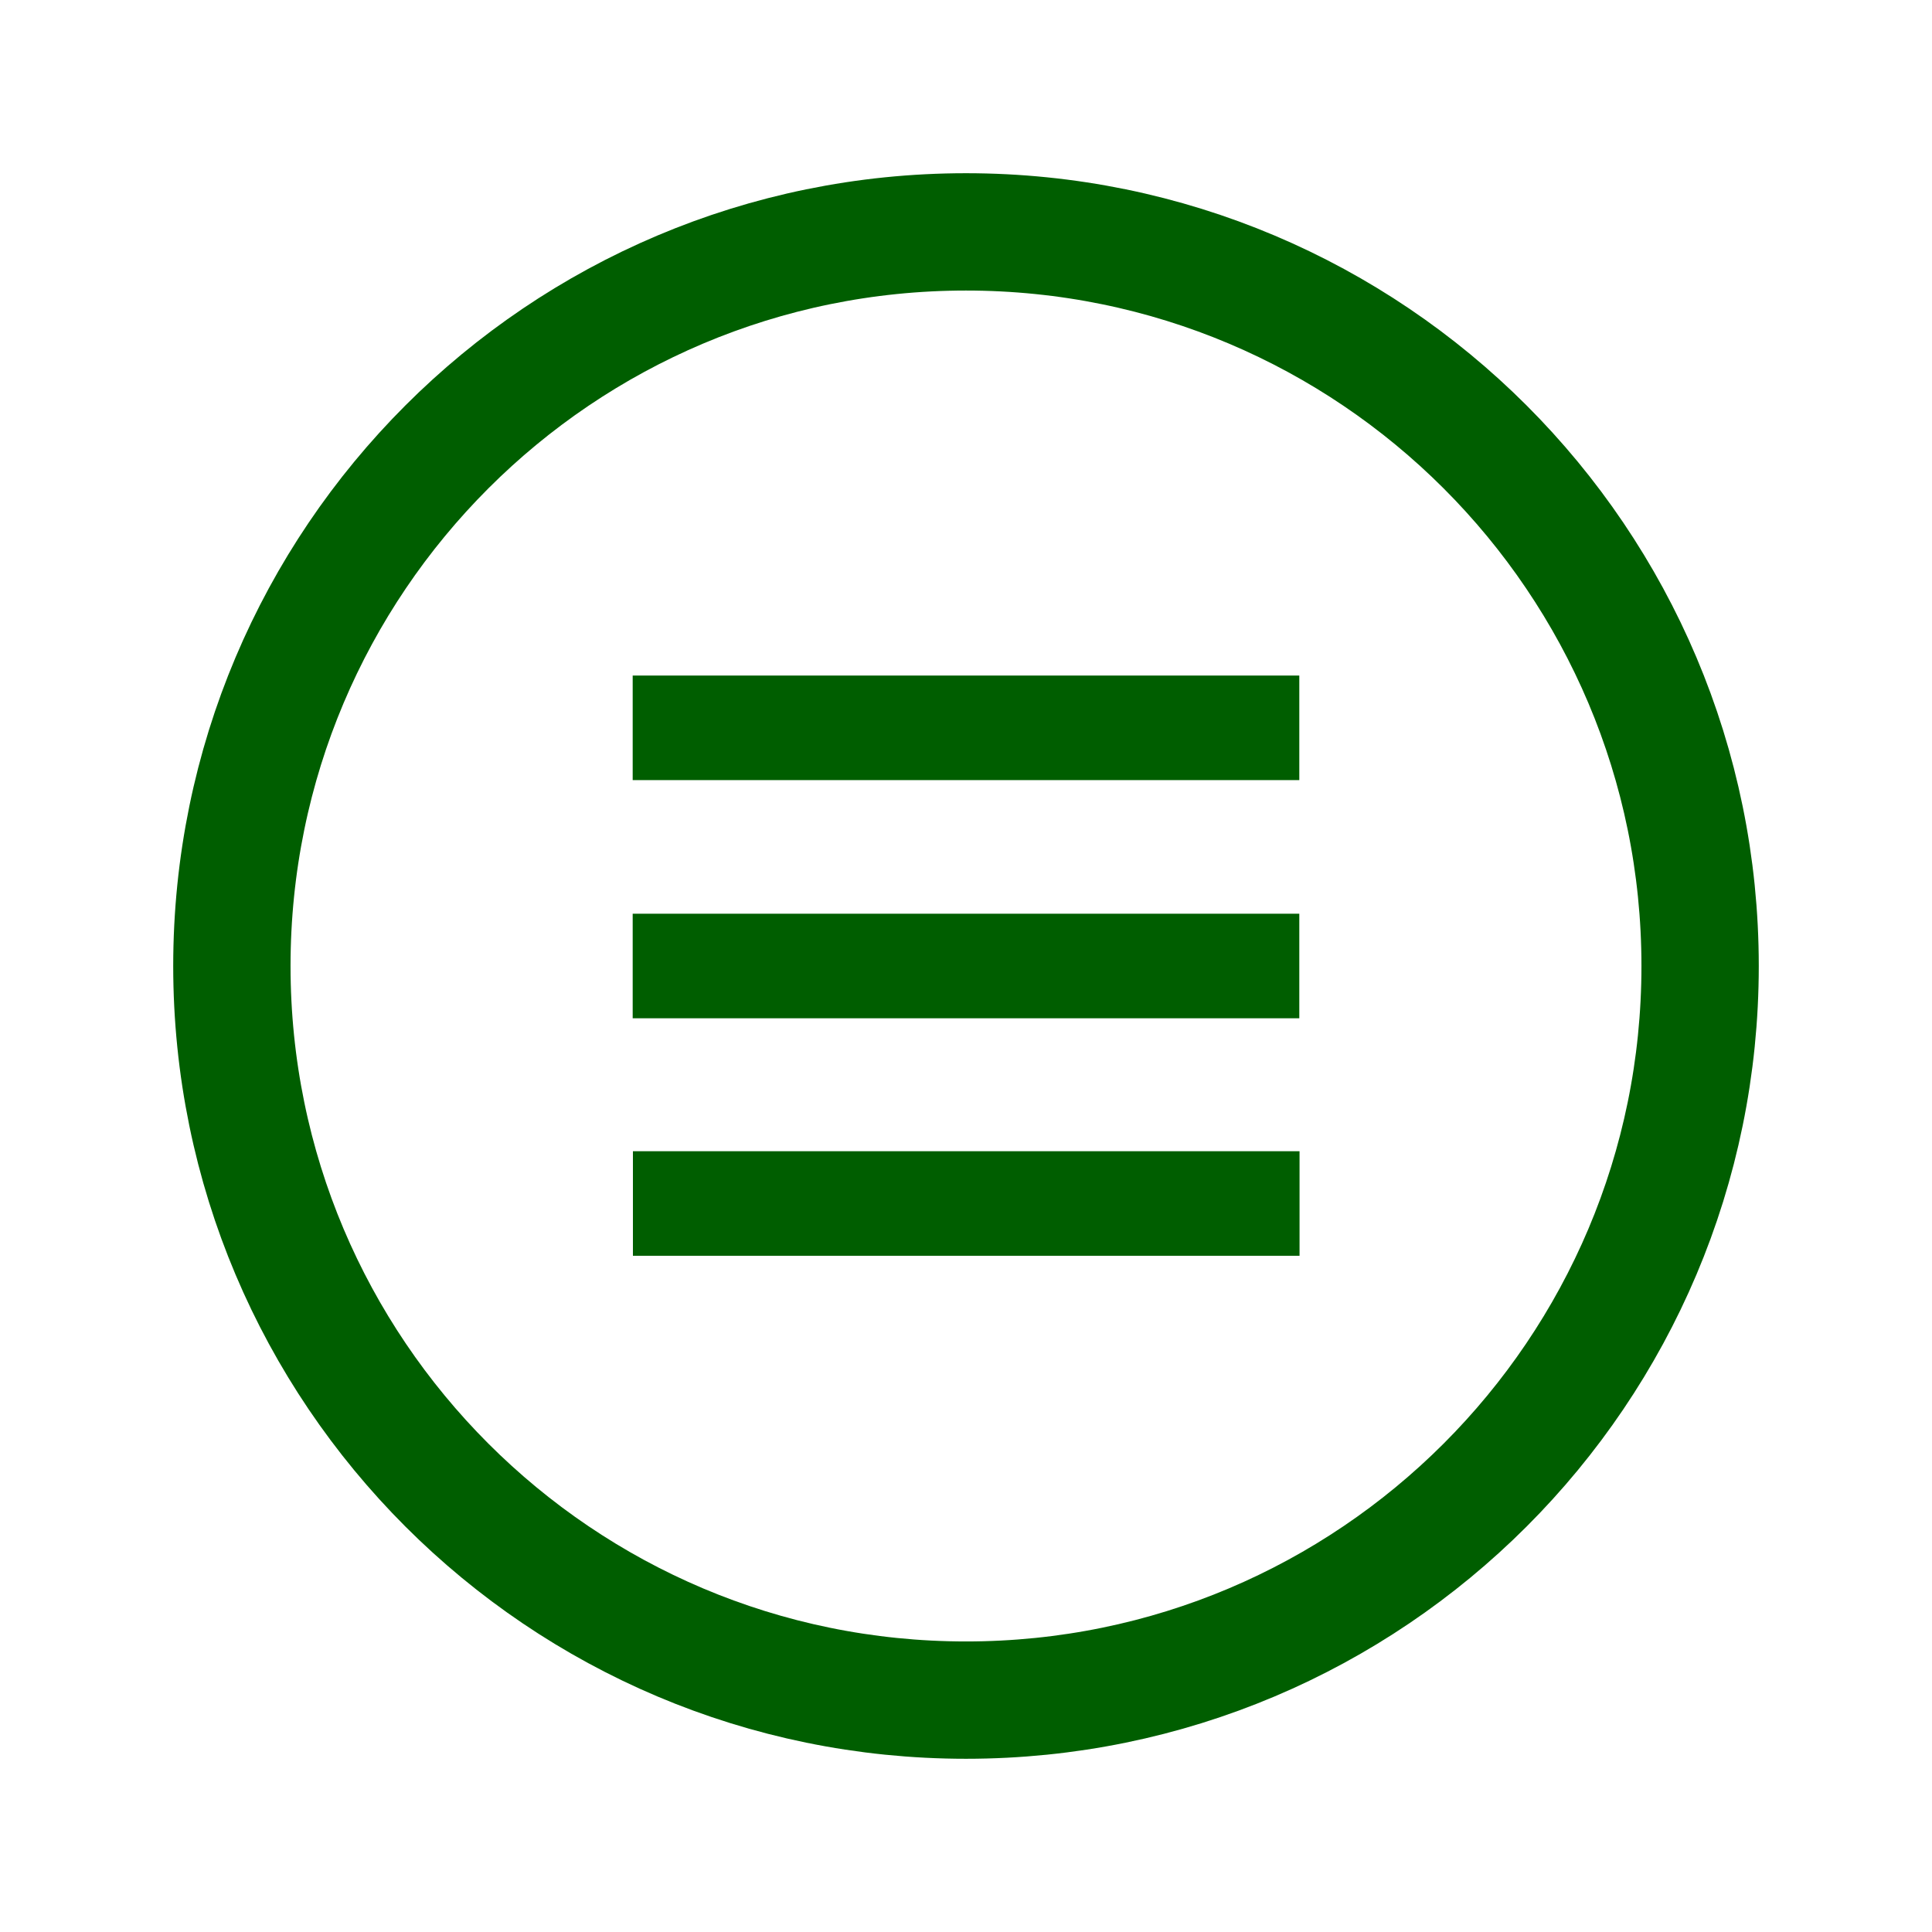
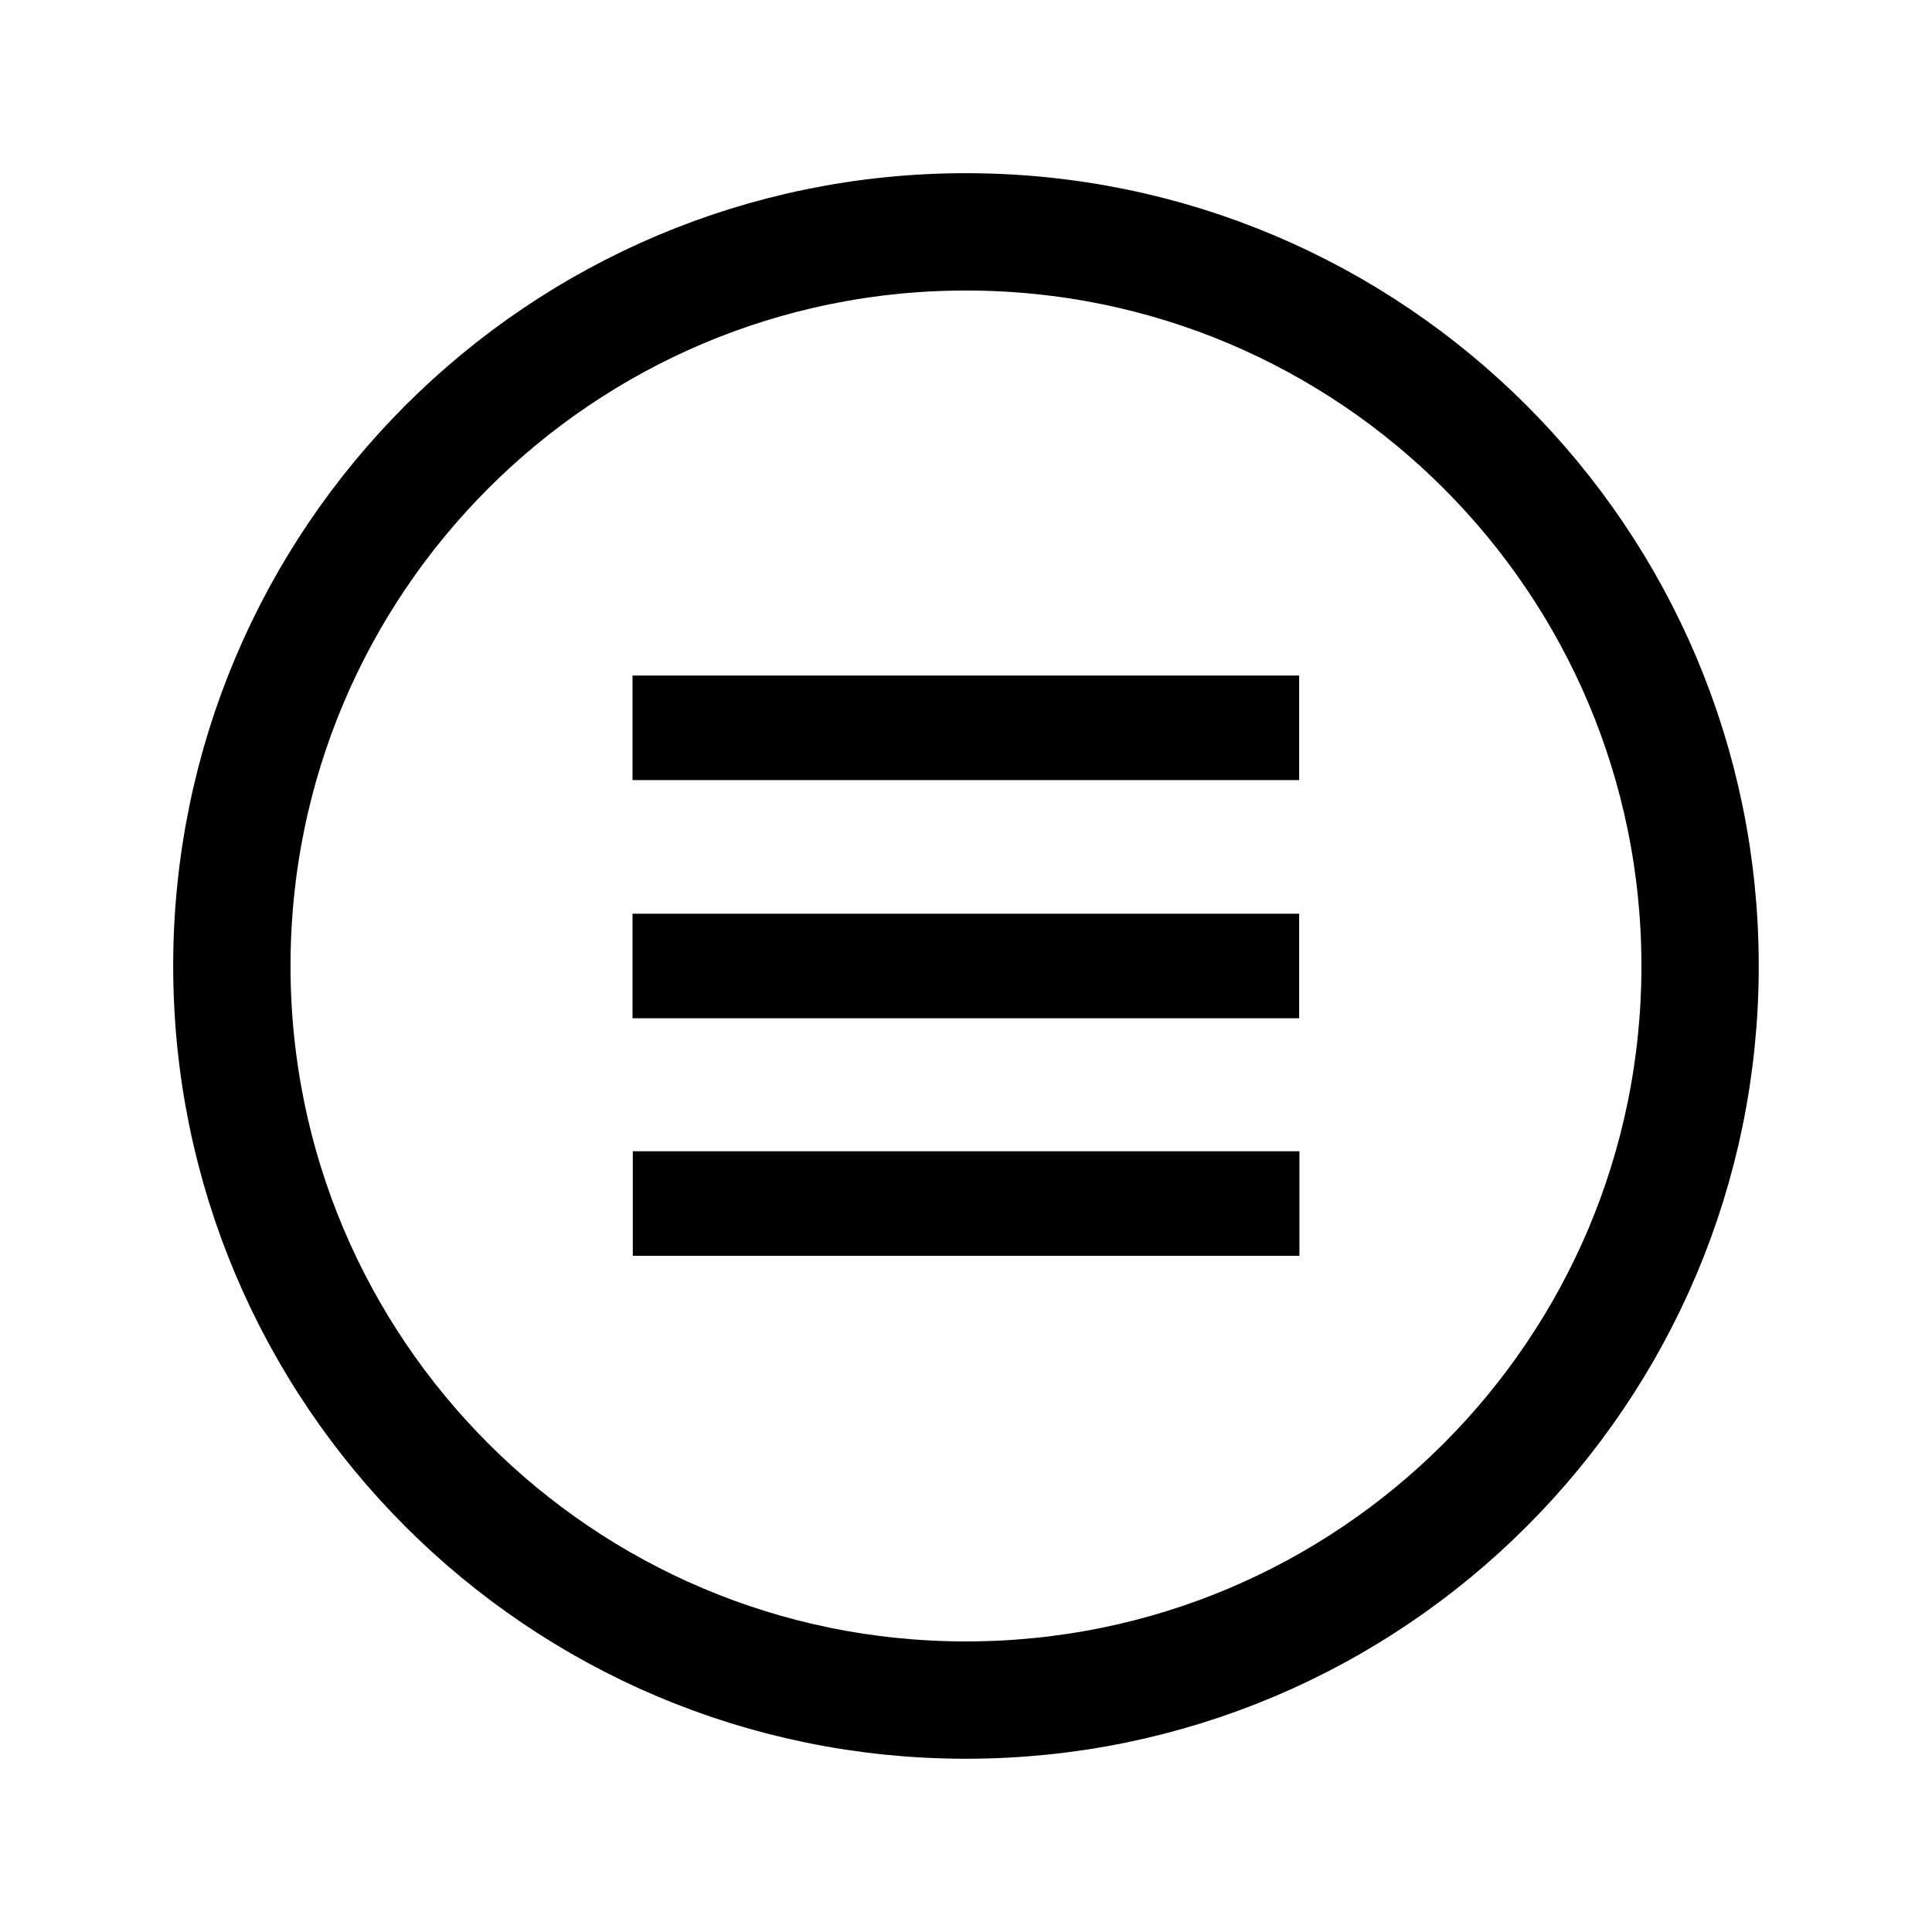
- <svg xmlns="http://www.w3.org/2000/svg" xmlns:ns1="http://www.openswatchbook.org/uri/2009/osb" width="27.884mm" height="27.884mm" viewBox="0 0 98.803 98.803" id="svg2" version="1.1">
-   <defs id="defs4">
-     <linearGradient id="linearGradient5586" ns1:paint="solid">
-       <stop style="stop-color:#ff0000;stop-opacity:1;" offset="0" id="stop5588" />
-     </linearGradient>
-   </defs>
-   <g id="layer1" transform="translate(-322.6458,-476.7797)">
-     <circle style="fill:none;fill-opacity:1;stroke:#005e00;stroke-width:6;stroke-linejoin:miter;stroke-miterlimit:4;stroke-dasharray:none;stroke-opacity:1" id="path4140" cx="372.047" cy="-526.181" r="37.543" transform="scale(1,-1)" />
-     <rect style="fill:none;fill-opacity:1;stroke:#005e00;stroke-width:3.525;stroke-linejoin:miter;stroke-miterlimit:4;stroke-dasharray:none;stroke-opacity:1" id="rect5614" width="30.566" height="1.822" x="356.764" y="525.27" />
-     <rect style="fill:none;fill-opacity:1;stroke:#005e00;stroke-width:3.525;stroke-linejoin:miter;stroke-miterlimit:4;stroke-dasharray:none;stroke-opacity:1" id="rect5614-3" width="30.566" height="1.822" x="356.764" y="513.09" />
-     <rect style="fill:none;fill-opacity:1;stroke:#005e00;stroke-width:3.525;stroke-linejoin:miter;stroke-miterlimit:4;stroke-dasharray:none;stroke-opacity:1" id="rect5614-3-5" width="30.566" height="1.822" x="-387.342" y="-539.238" transform="scale(-1,-1)" />
-   </g>
+ <svg xmlns="http://www.w3.org/2000/svg" width="27.884mm" height="27.884mm" version="1.1" viewBox="0 0 98.803 98.803" id="svg2">
+   <defs id="defs18" />
+   <circle style="fill:none;stroke:#000000;stroke-width:6;stroke-opacity:1" id="circle8" r="37.543" cy="-49.4" cx="49.4" transform="scale(1,-1)" />
+   <rect style="fill:none;stroke:#000000;stroke-width:3.525;stroke-opacity:1" id="rect10" height="1.822" width="30.566" y="48.49" x="34.11" />
+   <rect style="fill:none;stroke:#000000;stroke-width:3.525;stroke-opacity:1" id="rect12" height="1.822" width="30.566" y="36.31" x="34.11" />
+   <rect style="fill:none;stroke:#000000;stroke-width:3.525;stroke-opacity:1" id="rect14" height="1.822" width="30.566" y="-62.46" x="-64.69" transform="scale(-1,-1)" />
</svg>
